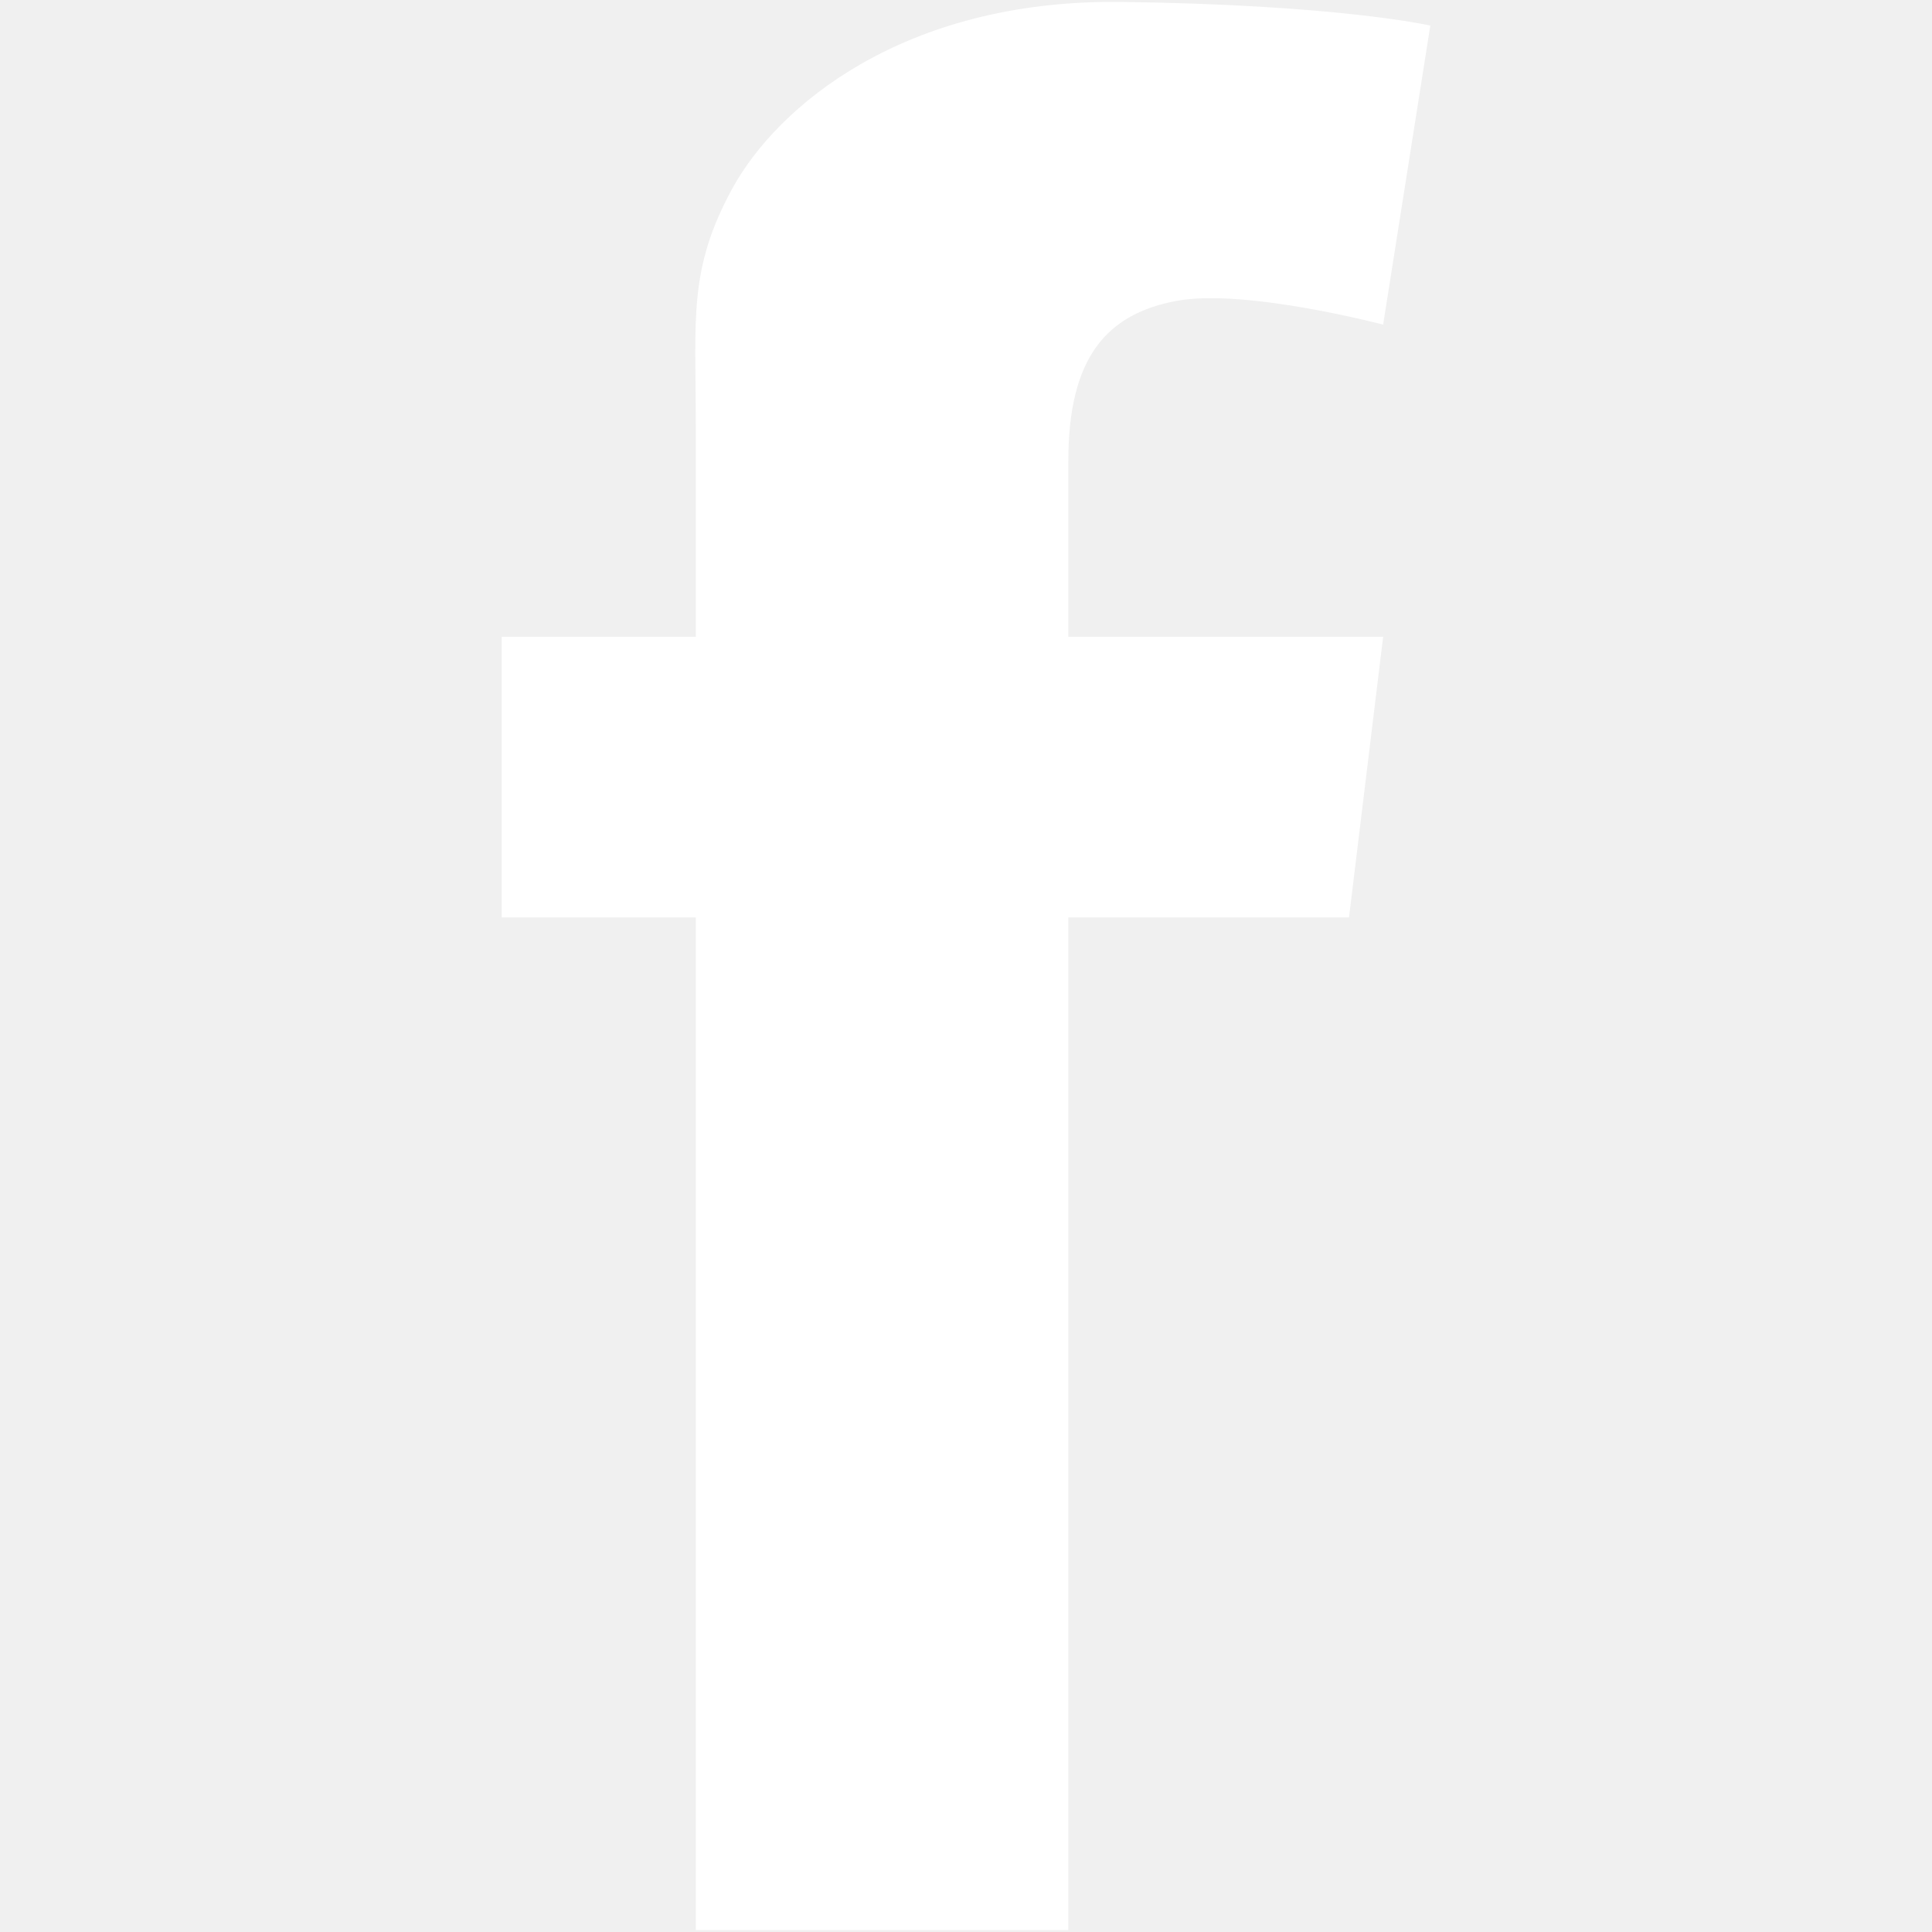
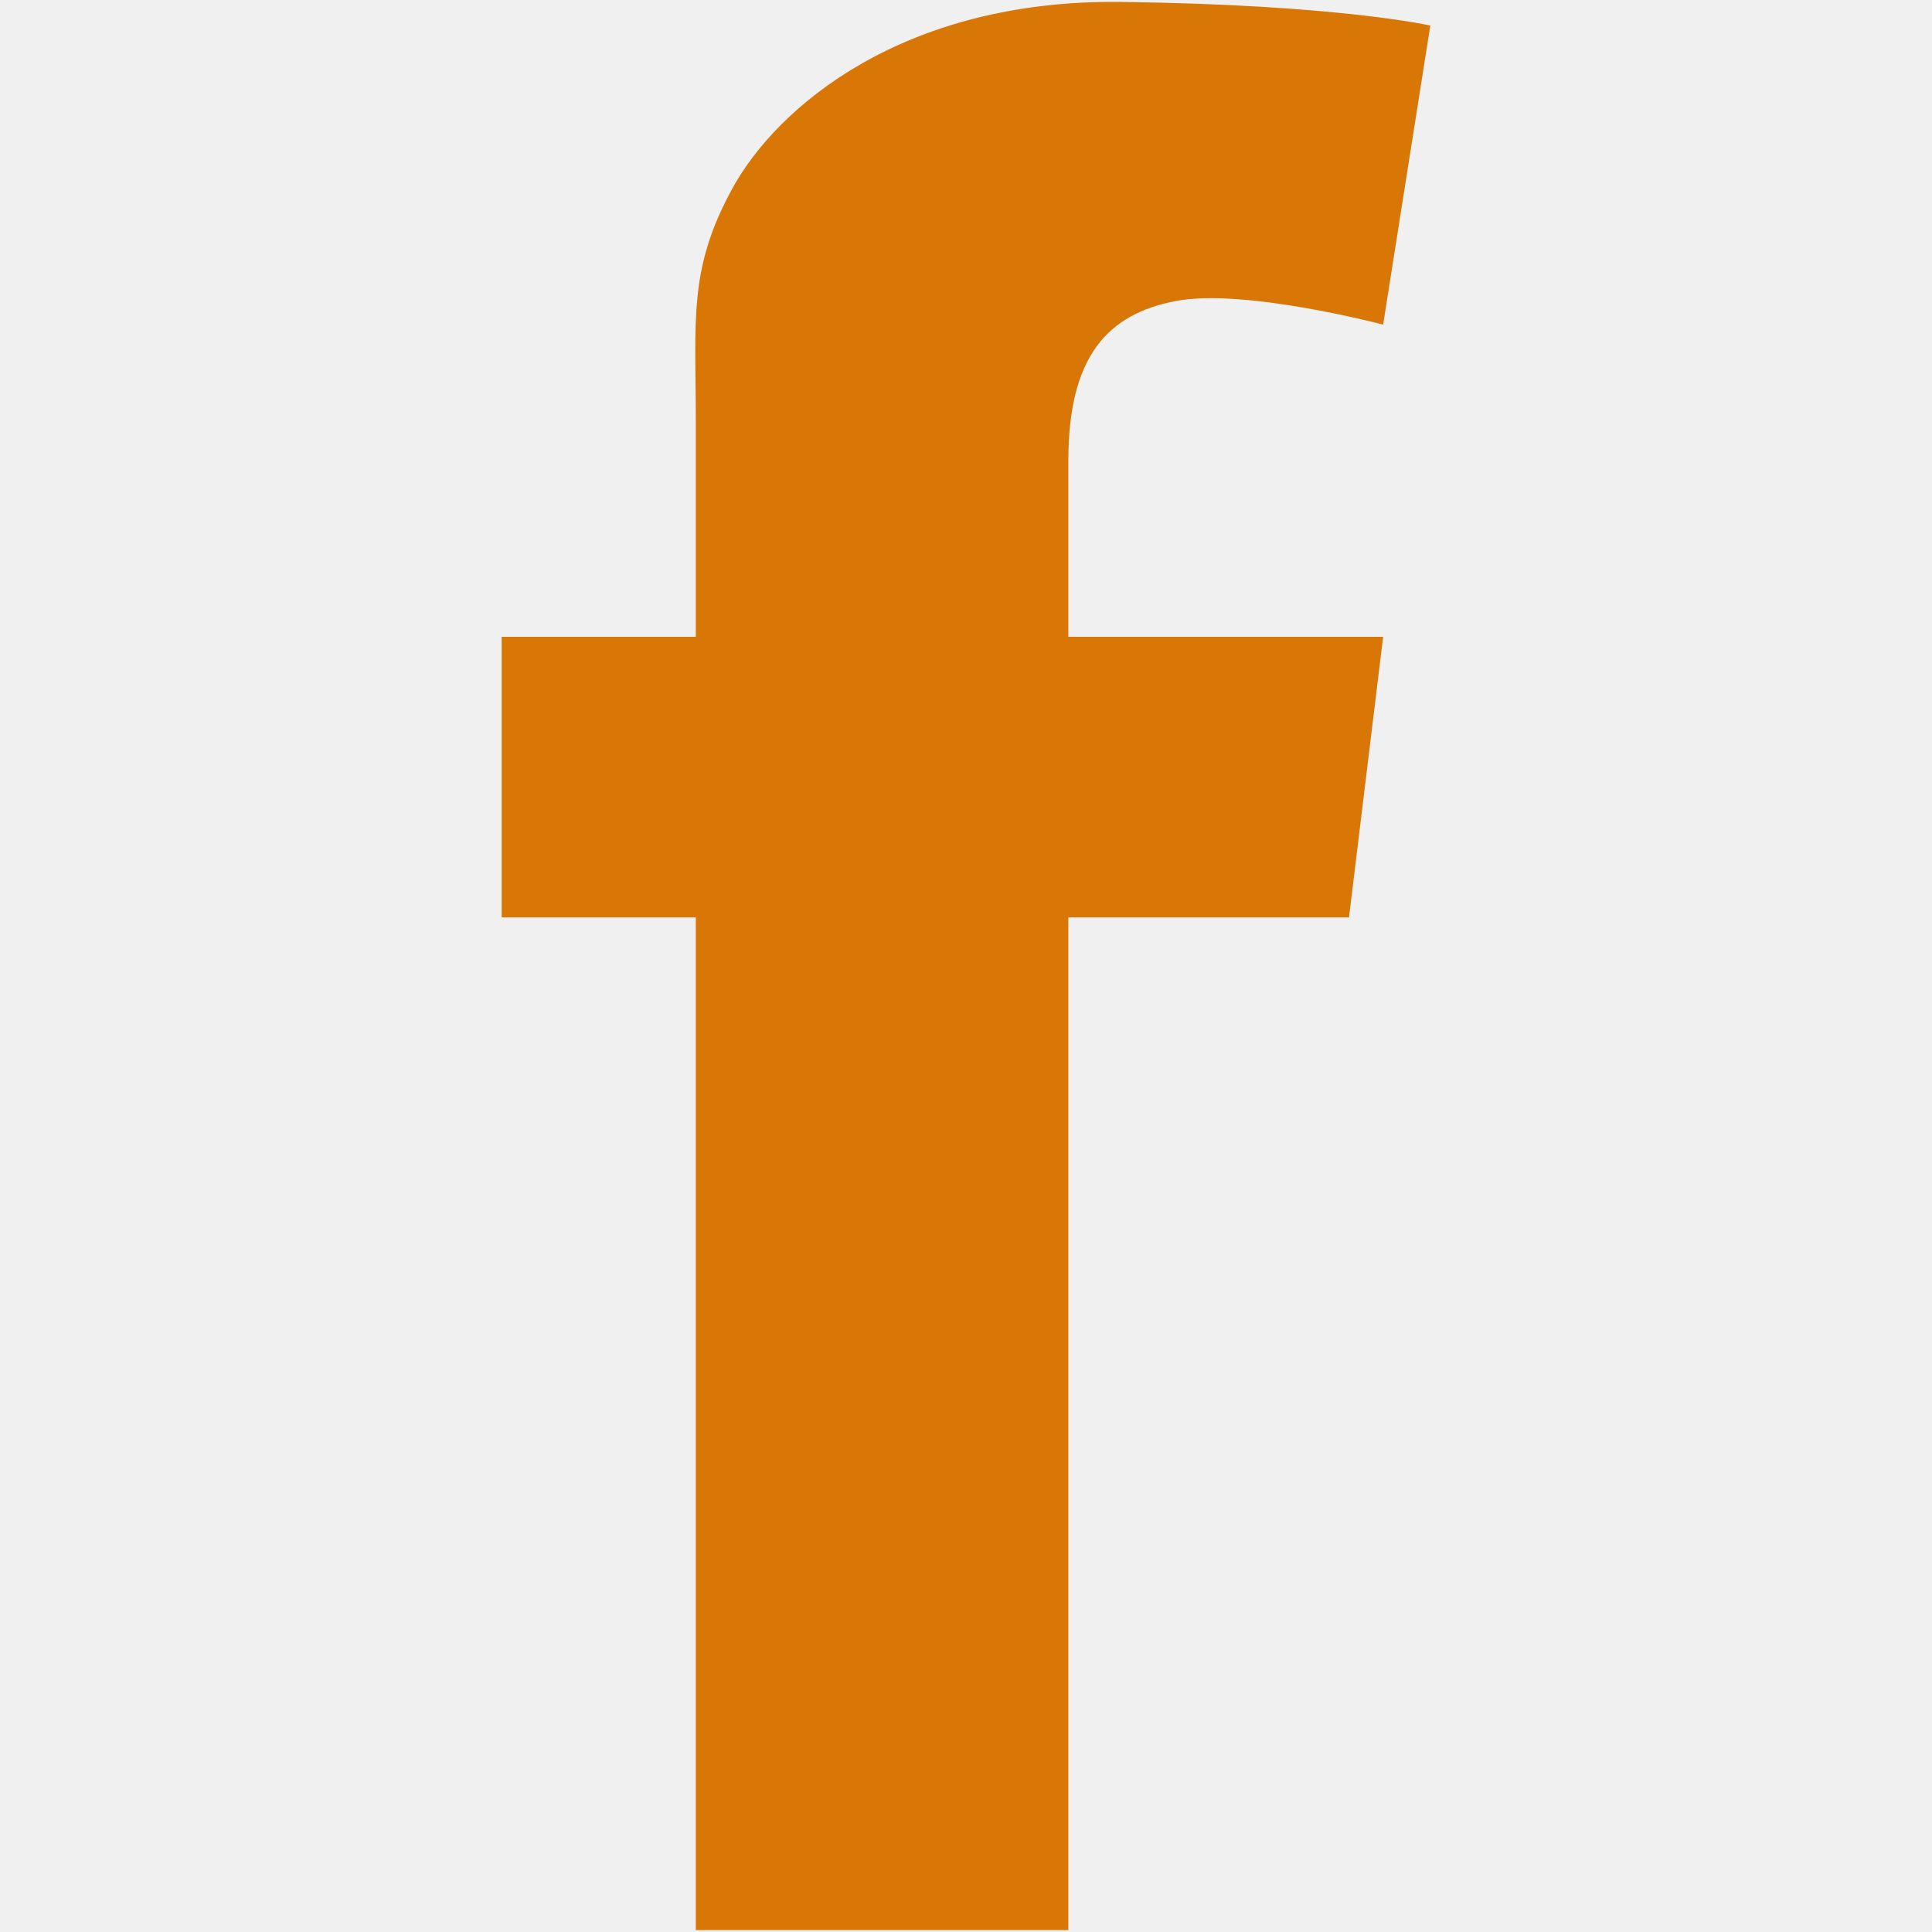
- <svg xmlns="http://www.w3.org/2000/svg" fill="#ffffff" version="1.1" viewBox="0 0 512 512" xml:space="preserve">
+ <svg xmlns="http://www.w3.org/2000/svg" fill="#d97706" version="1.1" viewBox="0 0 512 512" xml:space="preserve">
  <g id="SVGRepo_bgCarrier" stroke-width="0" />
  <g id="SVGRepo_tracerCarrier" stroke-linecap="round" stroke-linejoin="round" />
  <g id="SVGRepo_iconCarrier">
    <g id="7935ec95c421cee6d86eb22ecd11b7e3">
      <path style="display: inline;" d="M283.122,122.174c0,5.24,0,22.319,0,46.583h83.424l-9.045,74.367h-74.379 c0,114.688,0,268.375,0,268.375h-98.726c0,0,0-151.653,0-268.375h-51.443v-74.367h51.443c0-29.492,0-50.463,0-56.302 c0-27.82-2.096-41.02,9.725-62.578C205.948,28.32,239.308-0.174,297.007,0.512c57.713,0.711,82.04,6.263,82.04,6.263 l-12.501,79.257c0,0-36.853-9.731-54.942-6.263C293.539,83.238,283.122,94.366,283.122,122.174z"> </path>
    </g>
  </g>
</svg>
